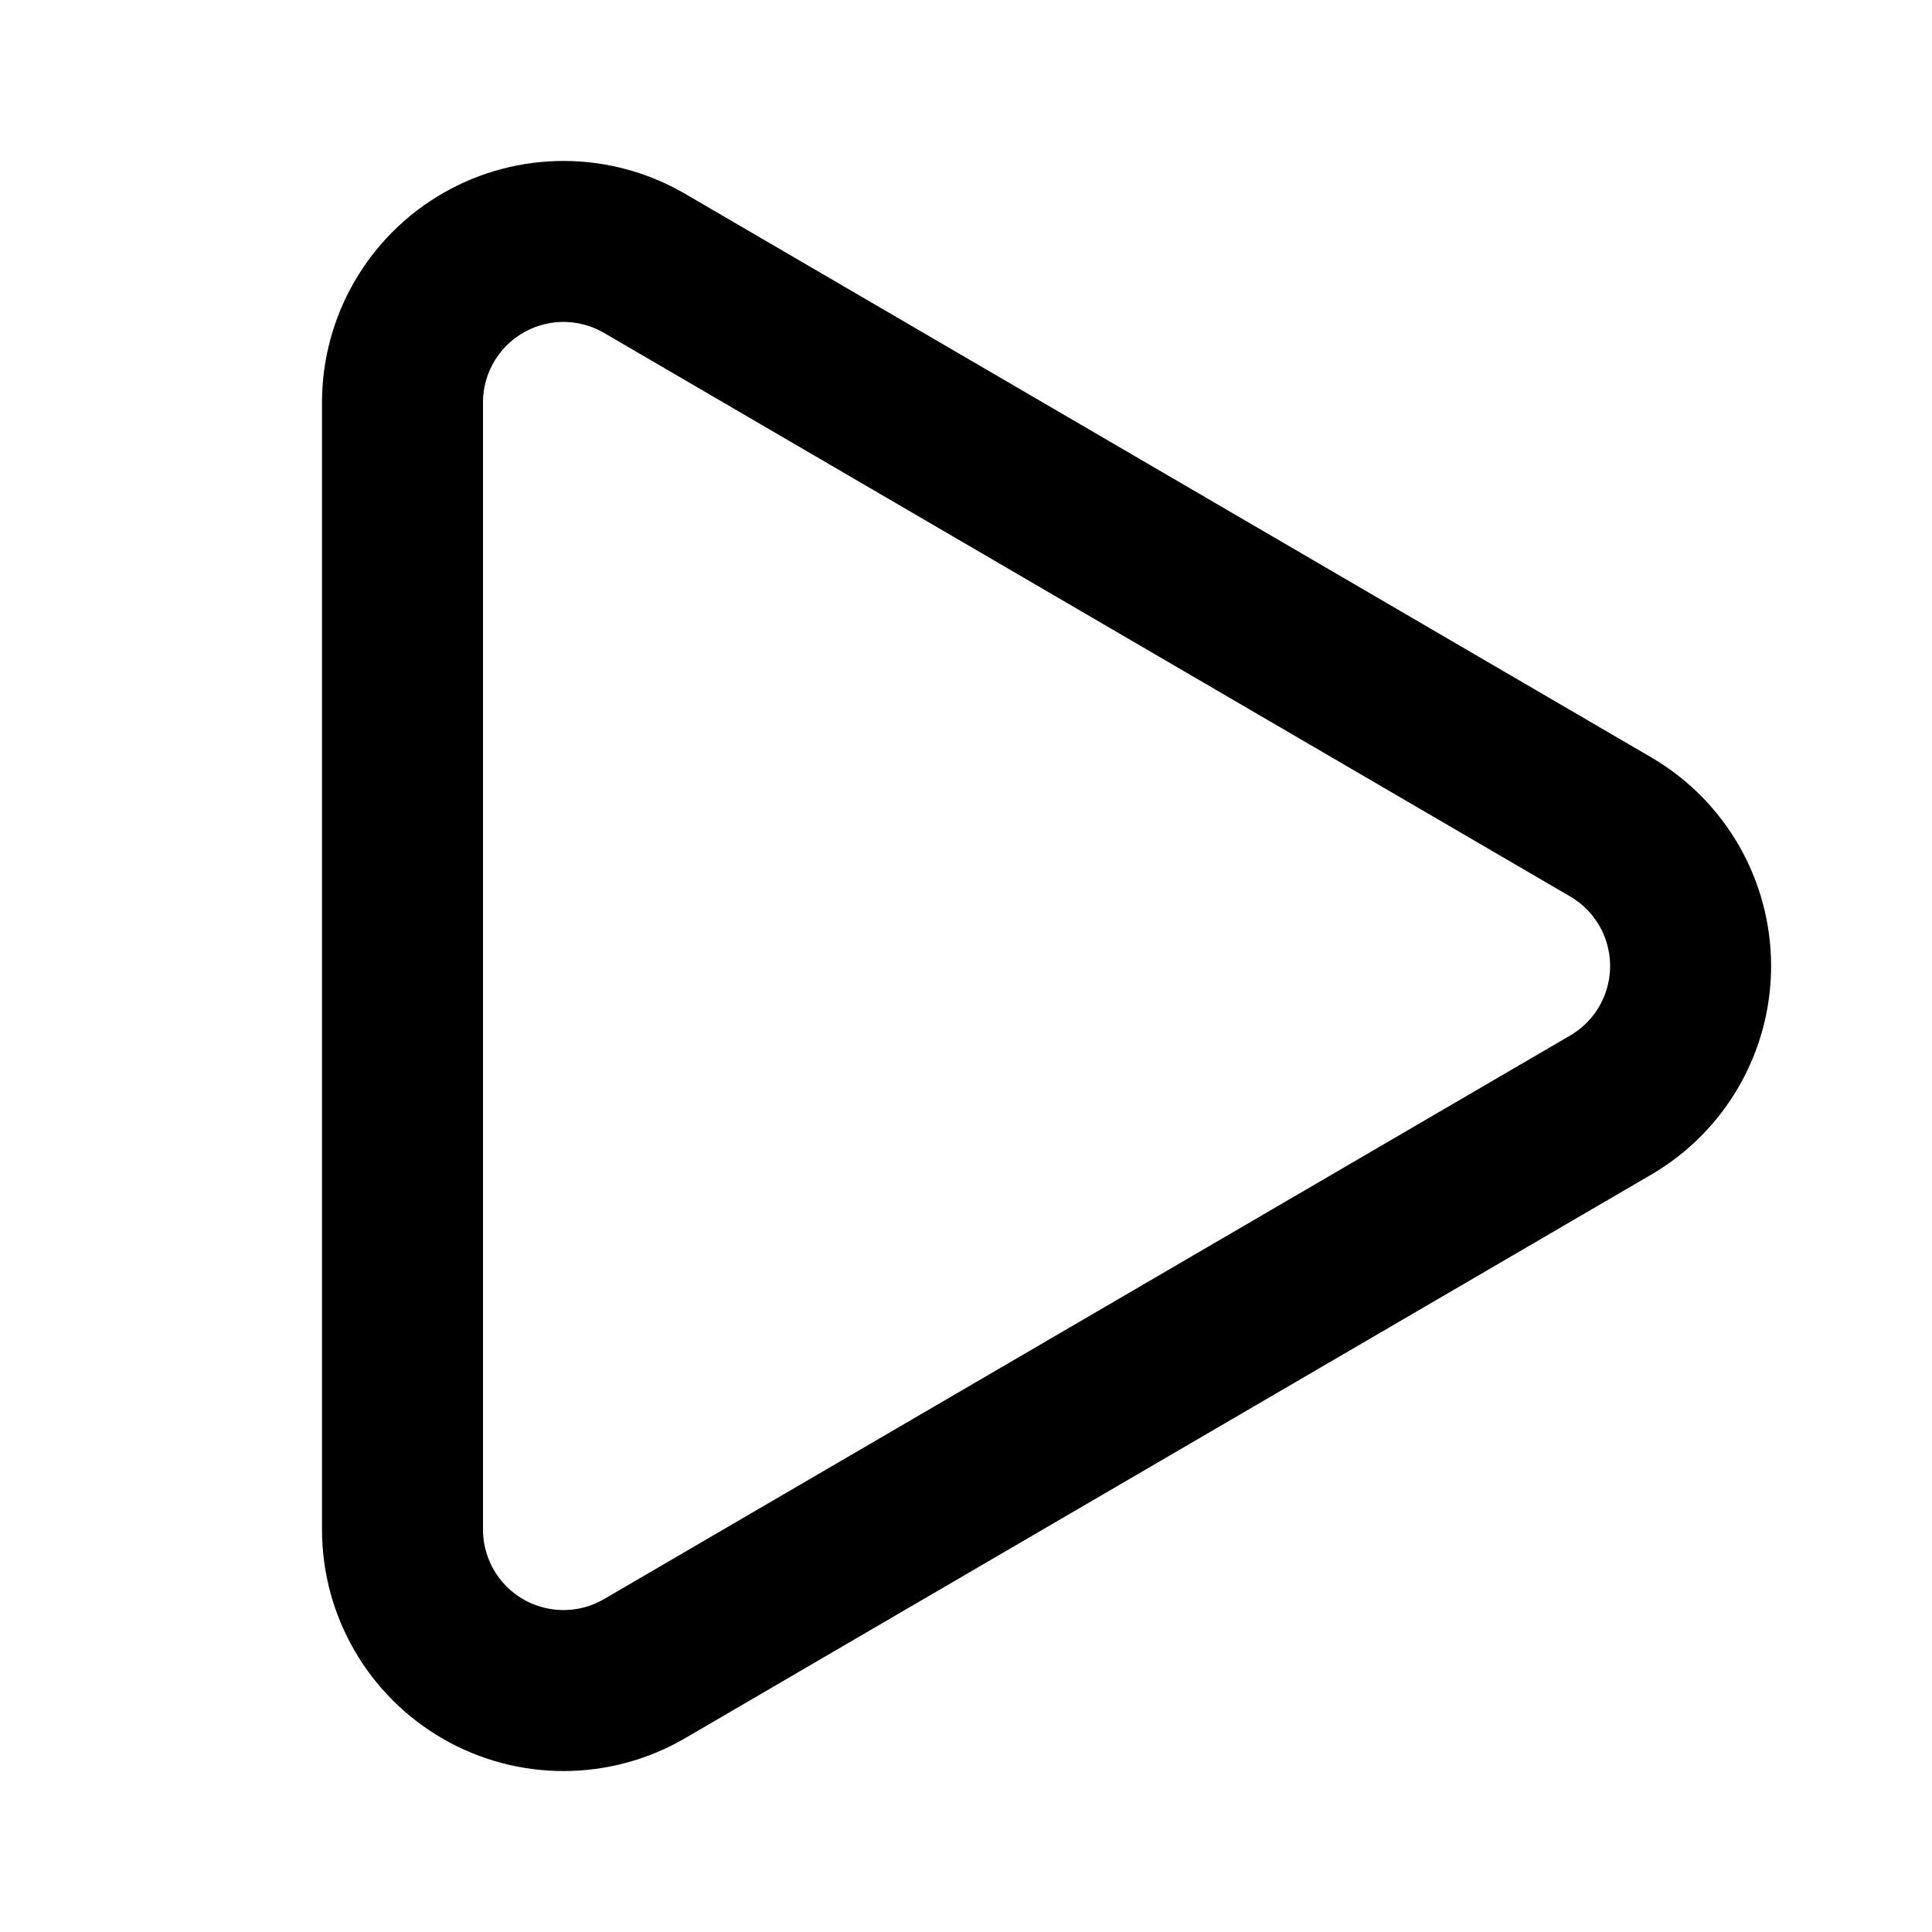
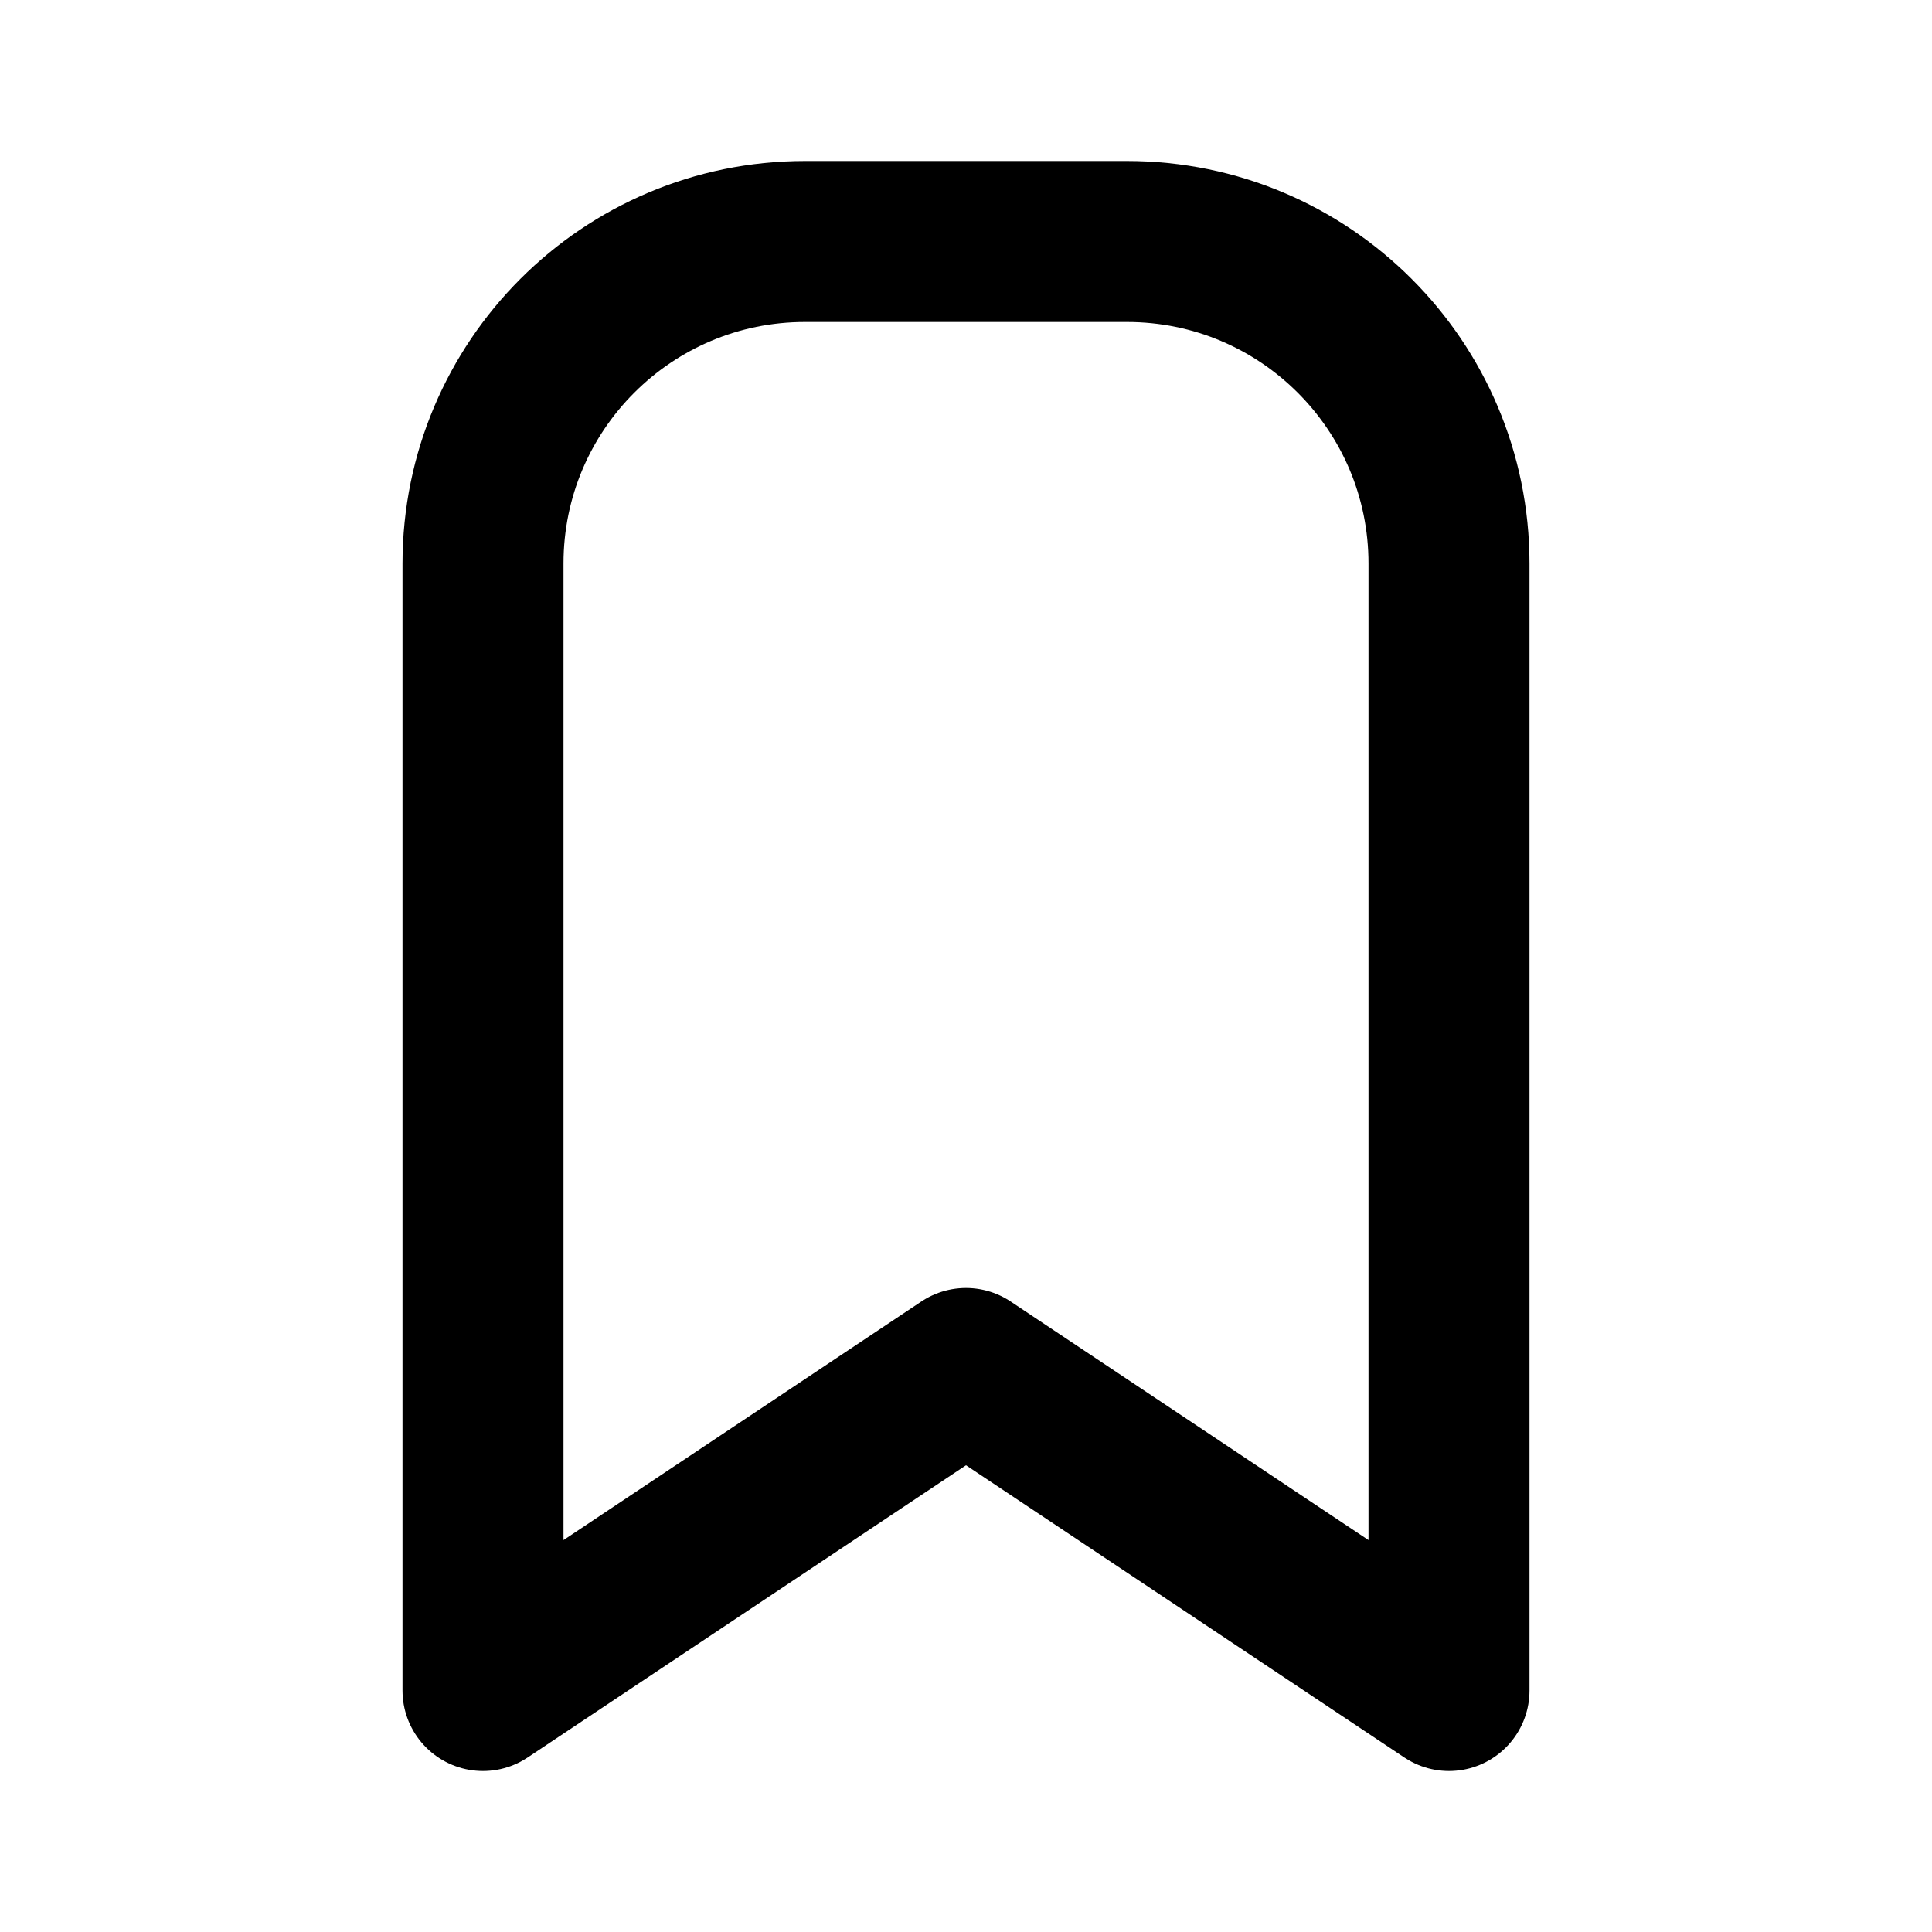
- <svg xmlns="http://www.w3.org/2000/svg" class="lucide lucide-play" width="24" height="24" viewBox="0 0 24 24" fill="none" stroke="currentColor" stroke-width="2" stroke-linecap="round" stroke-linejoin="round">
-   <path d="M5 5a2 2 0 0 1 3.008-1.728l11.997 6.998a2 2 0 0 1 .003 3.458l-12 7A2 2 0 0 1 5 19z" />
+ <svg xmlns="http://www.w3.org/2000/svg" width="24" height="24" viewBox="0 0 24 24" fill="none" stroke="currentColor" stroke-width="2" stroke-linecap="round" stroke-linejoin="round" class="icon icon-tabler icons-tabler-outline icon-tabler-bookmark">
+   <path stroke="none" d="M0 0h24v24H0z" fill="none" />
+   <path d="M18 7v14l-6 -4l-6 4v-14a4 4 0 0 1 4 -4h4a4 4 0 0 1 4 4z" />
</svg>
